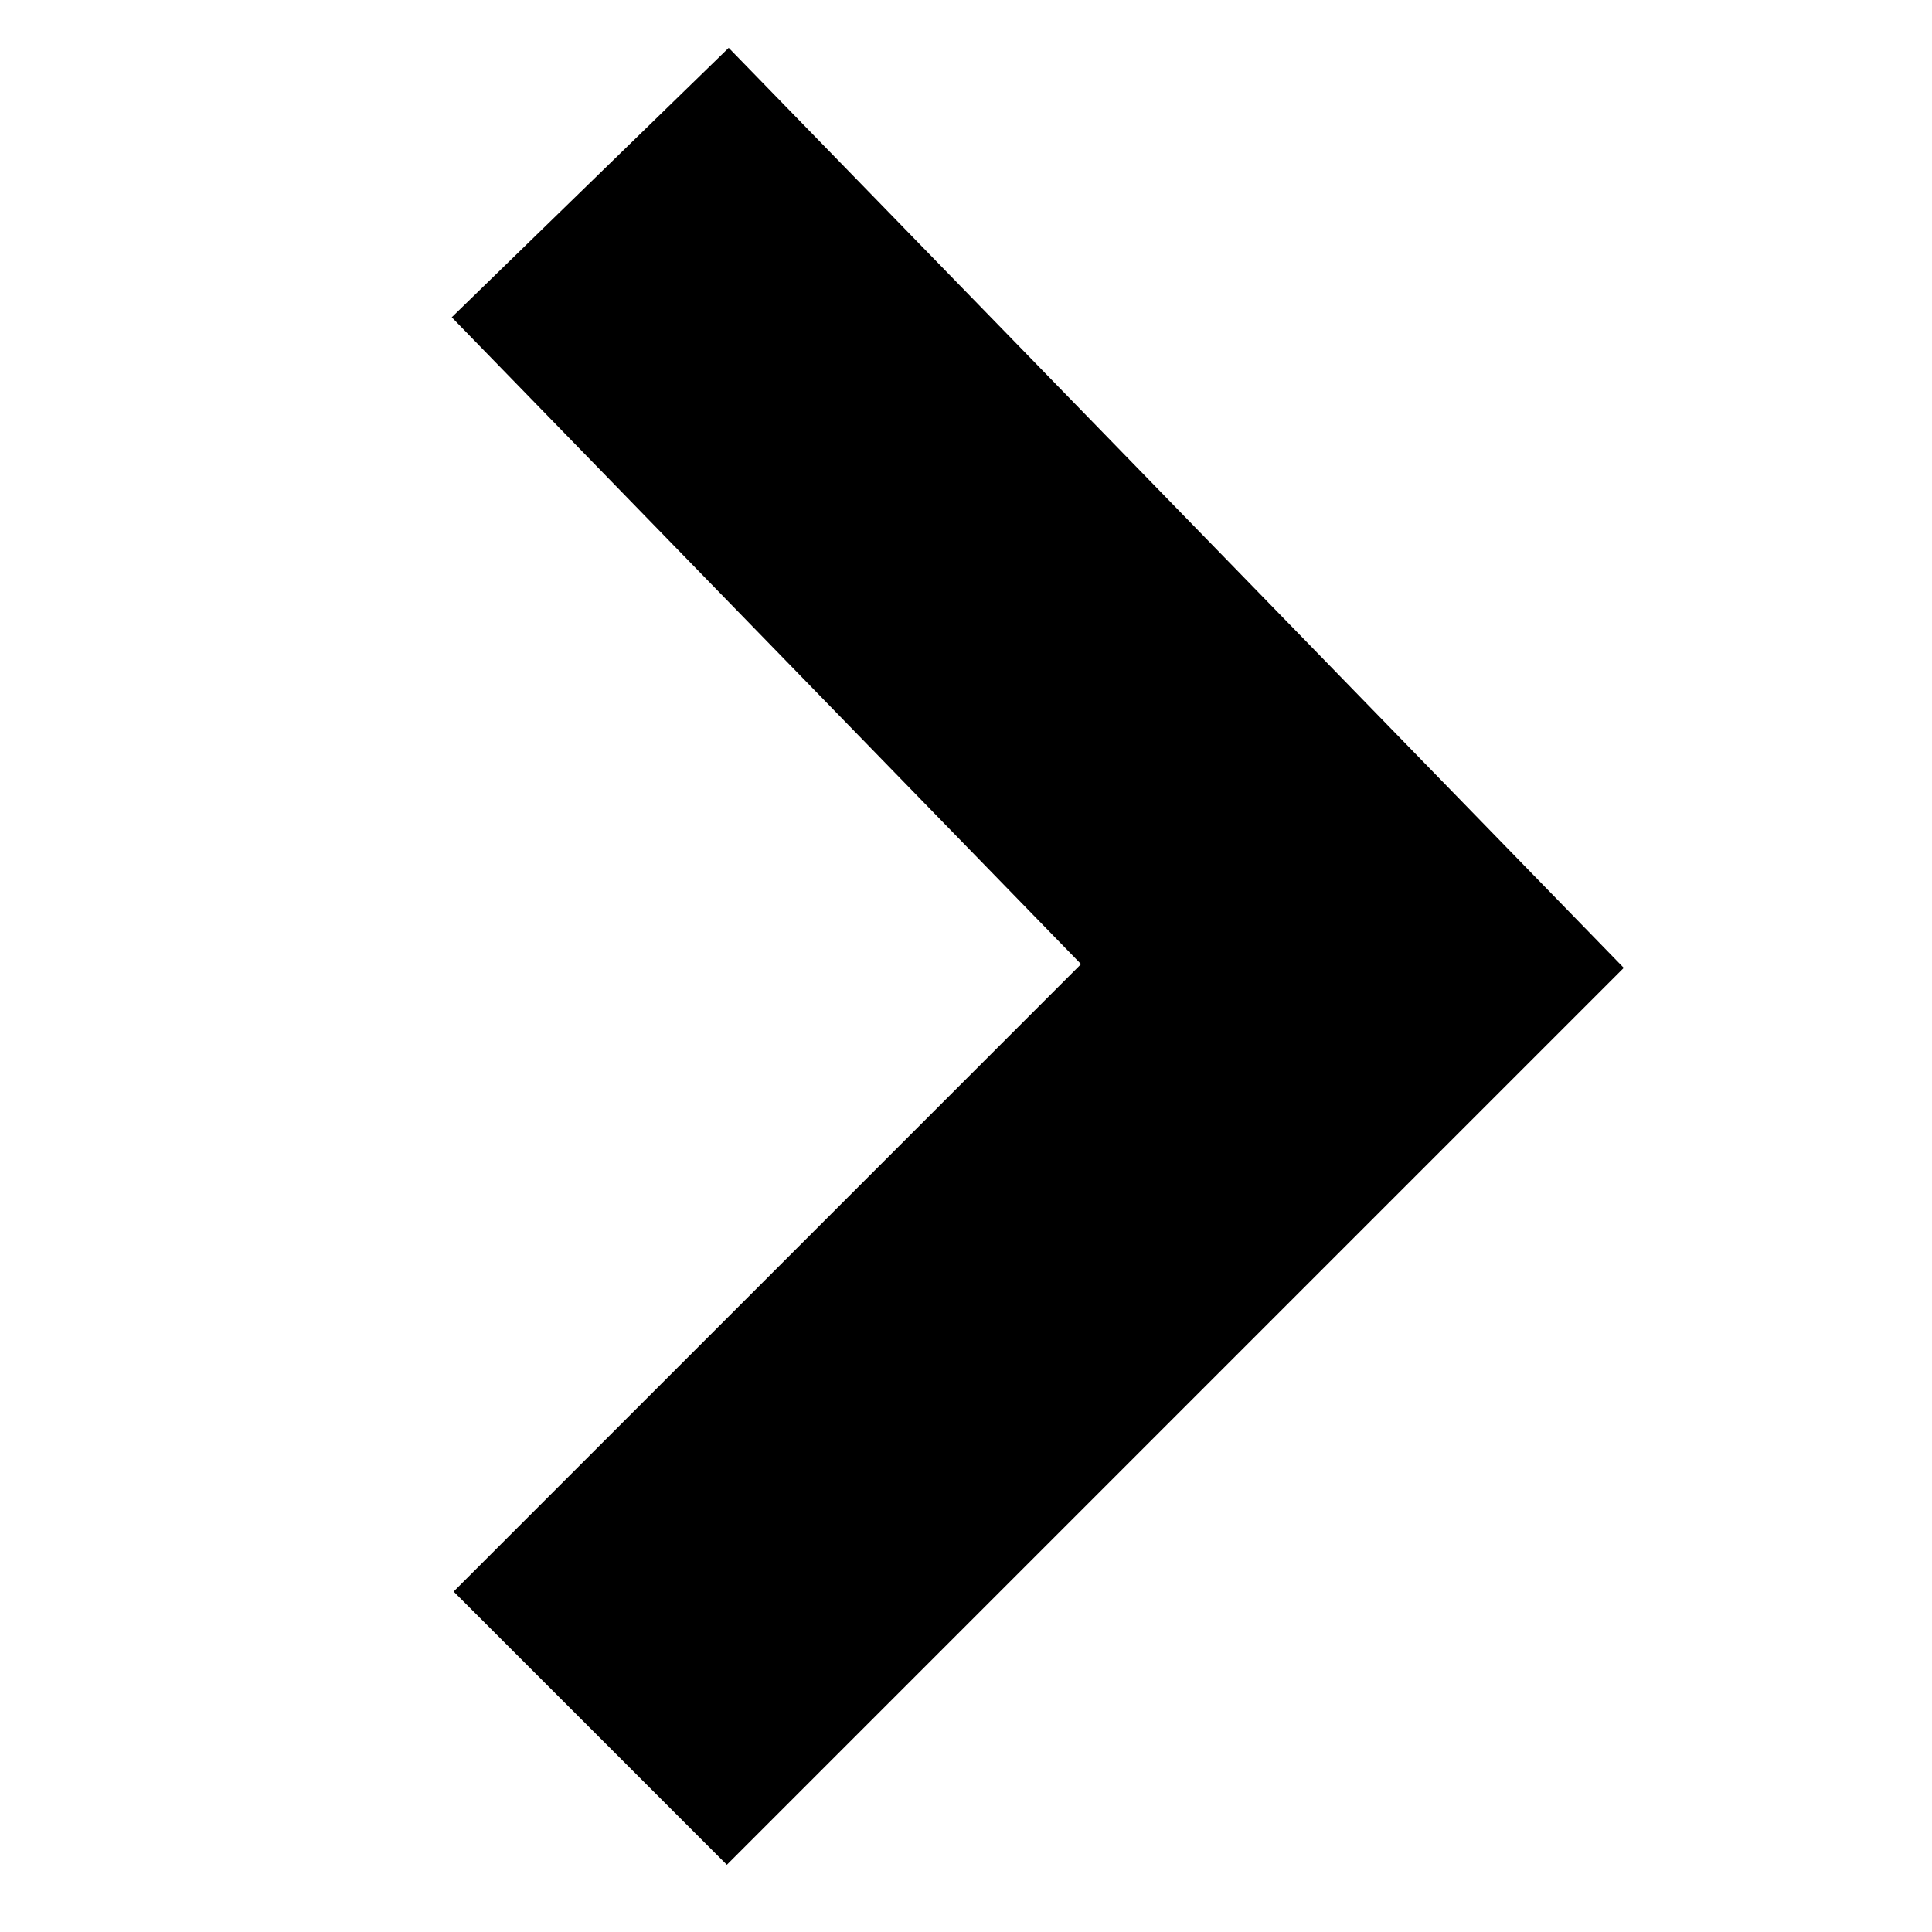
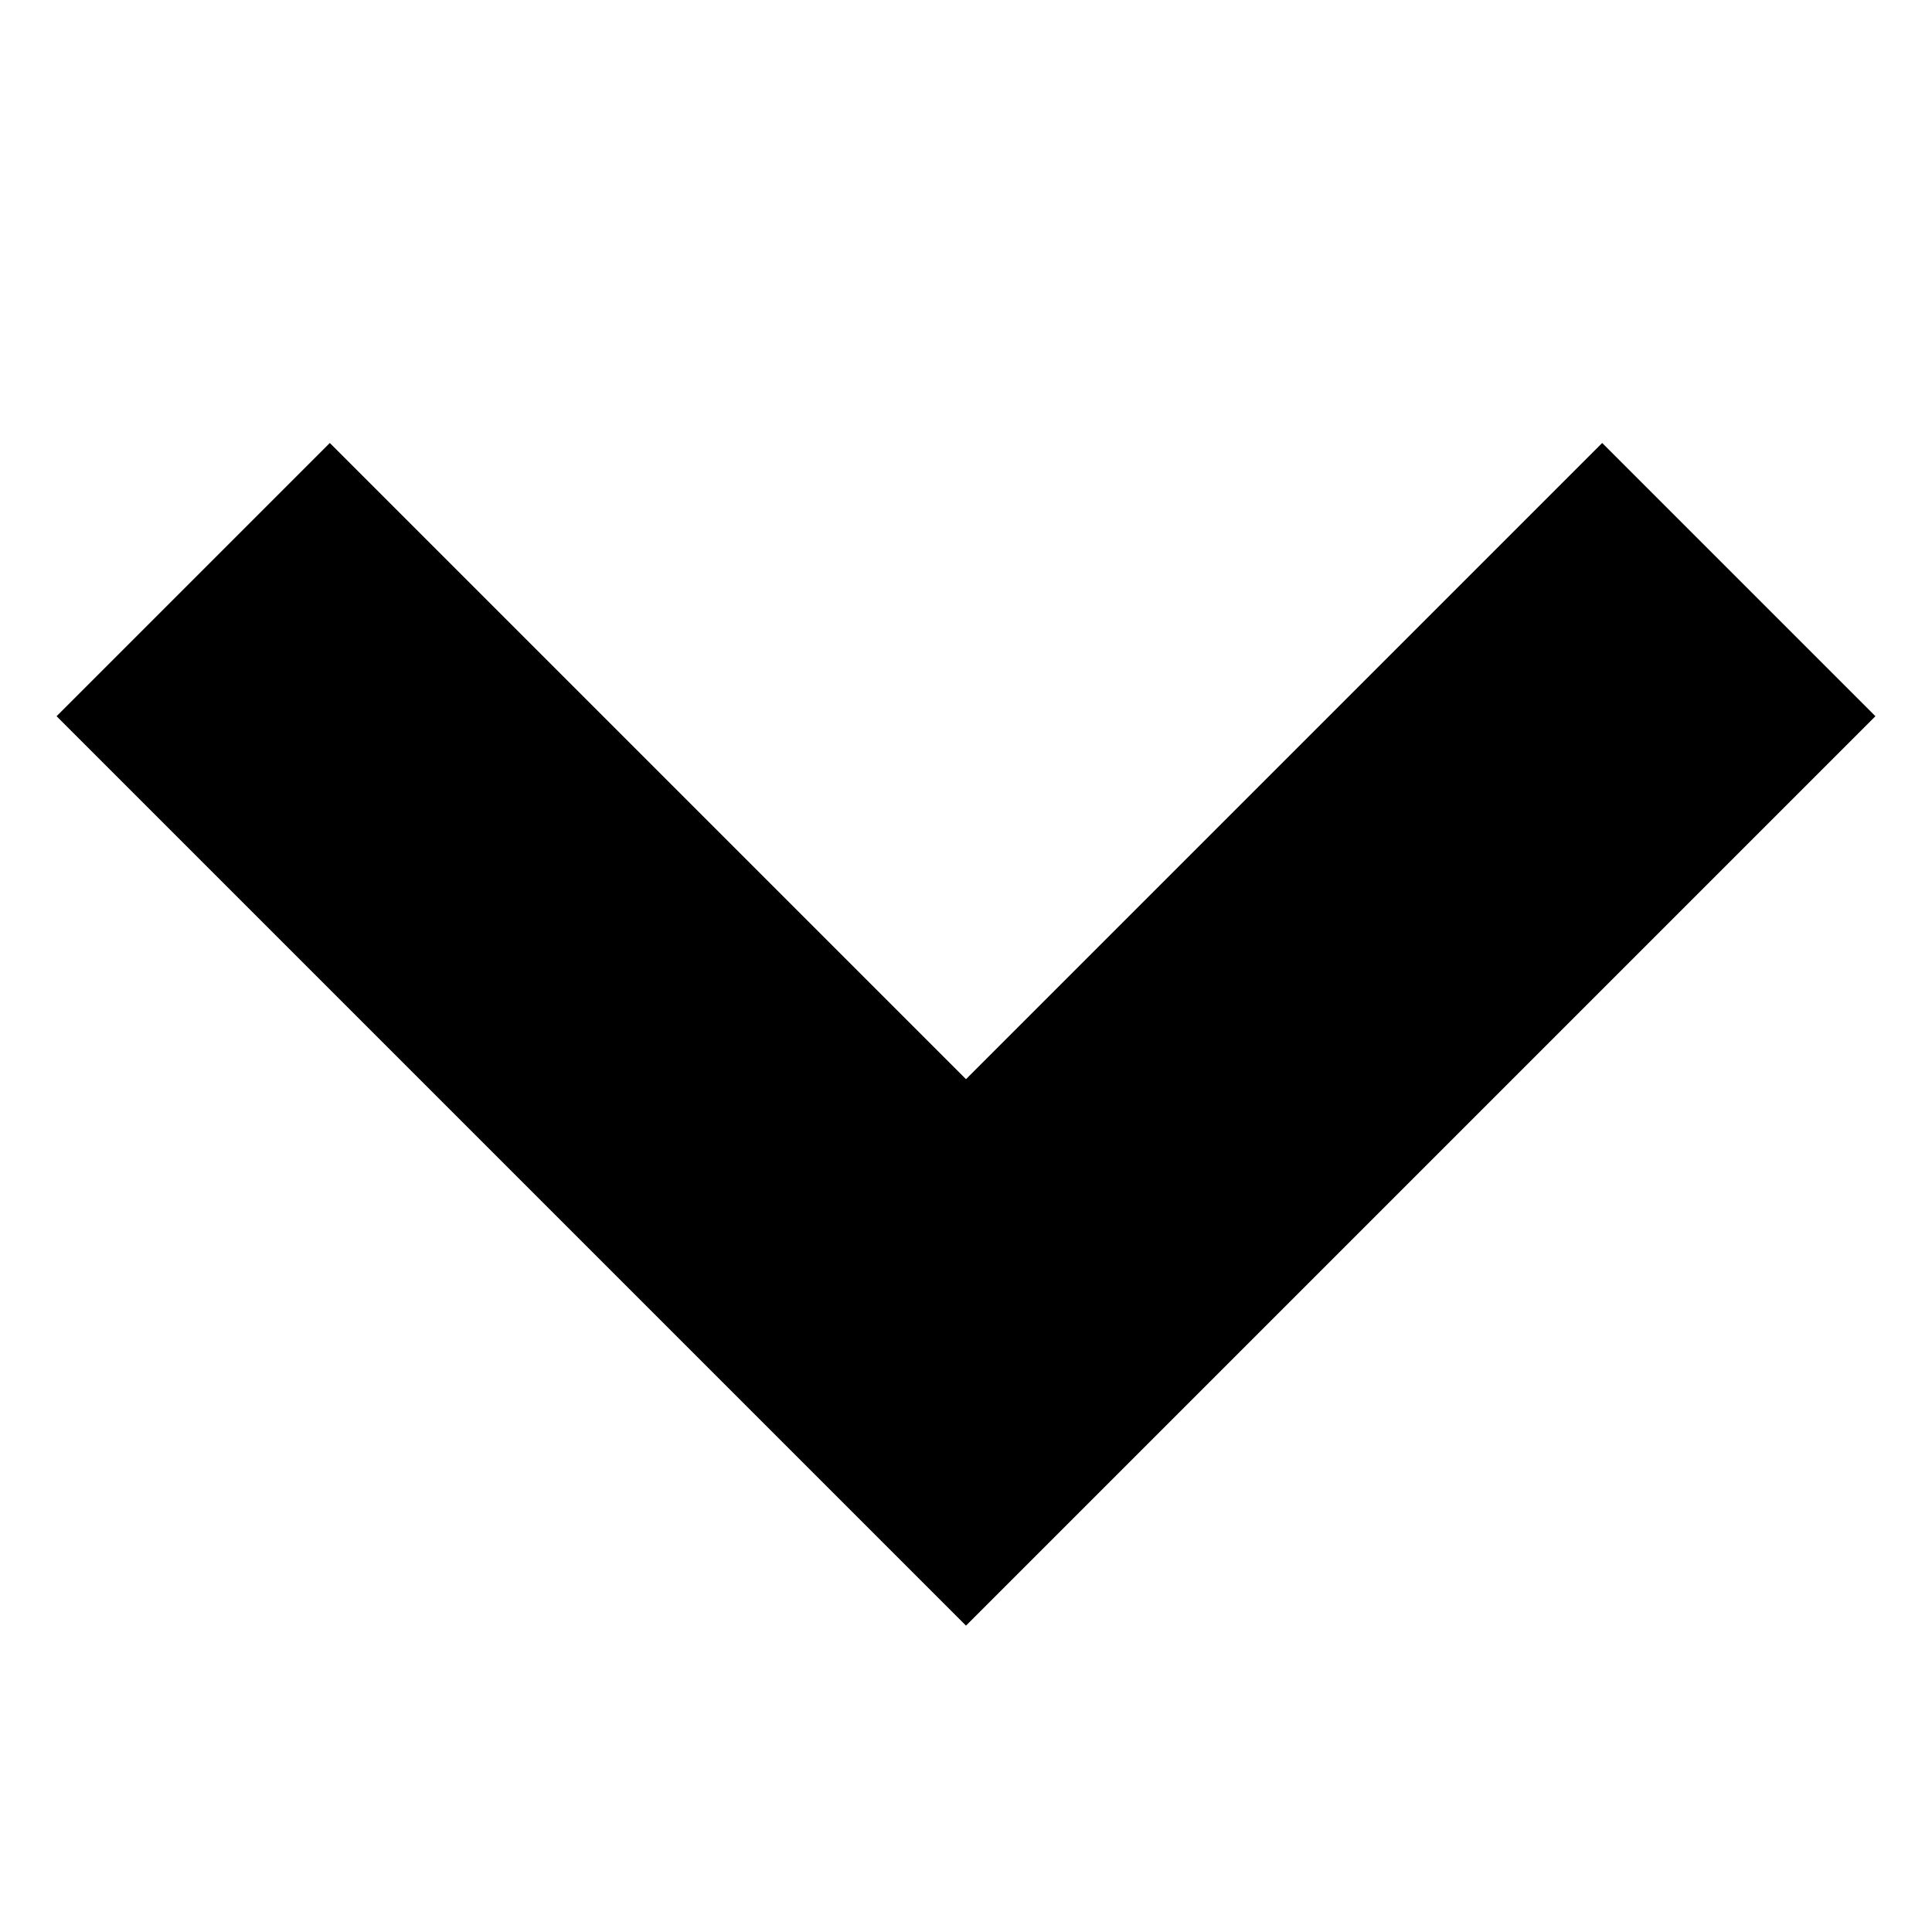
<svg xmlns="http://www.w3.org/2000/svg" width="10px" height="10px" viewBox="0 0 10 10" version="1.1">
  <g stroke="none" stroke-width="1" fill="none" fill-rule="evenodd">
-     <polyline stroke="currentColor" stroke-width="2" points="3.055 0.945 7 5 3.055 8.945" />
+     <polyline stroke="currentColor" stroke-width="2" points="9 3 5 7 1 3" />
  </g>
</svg>
